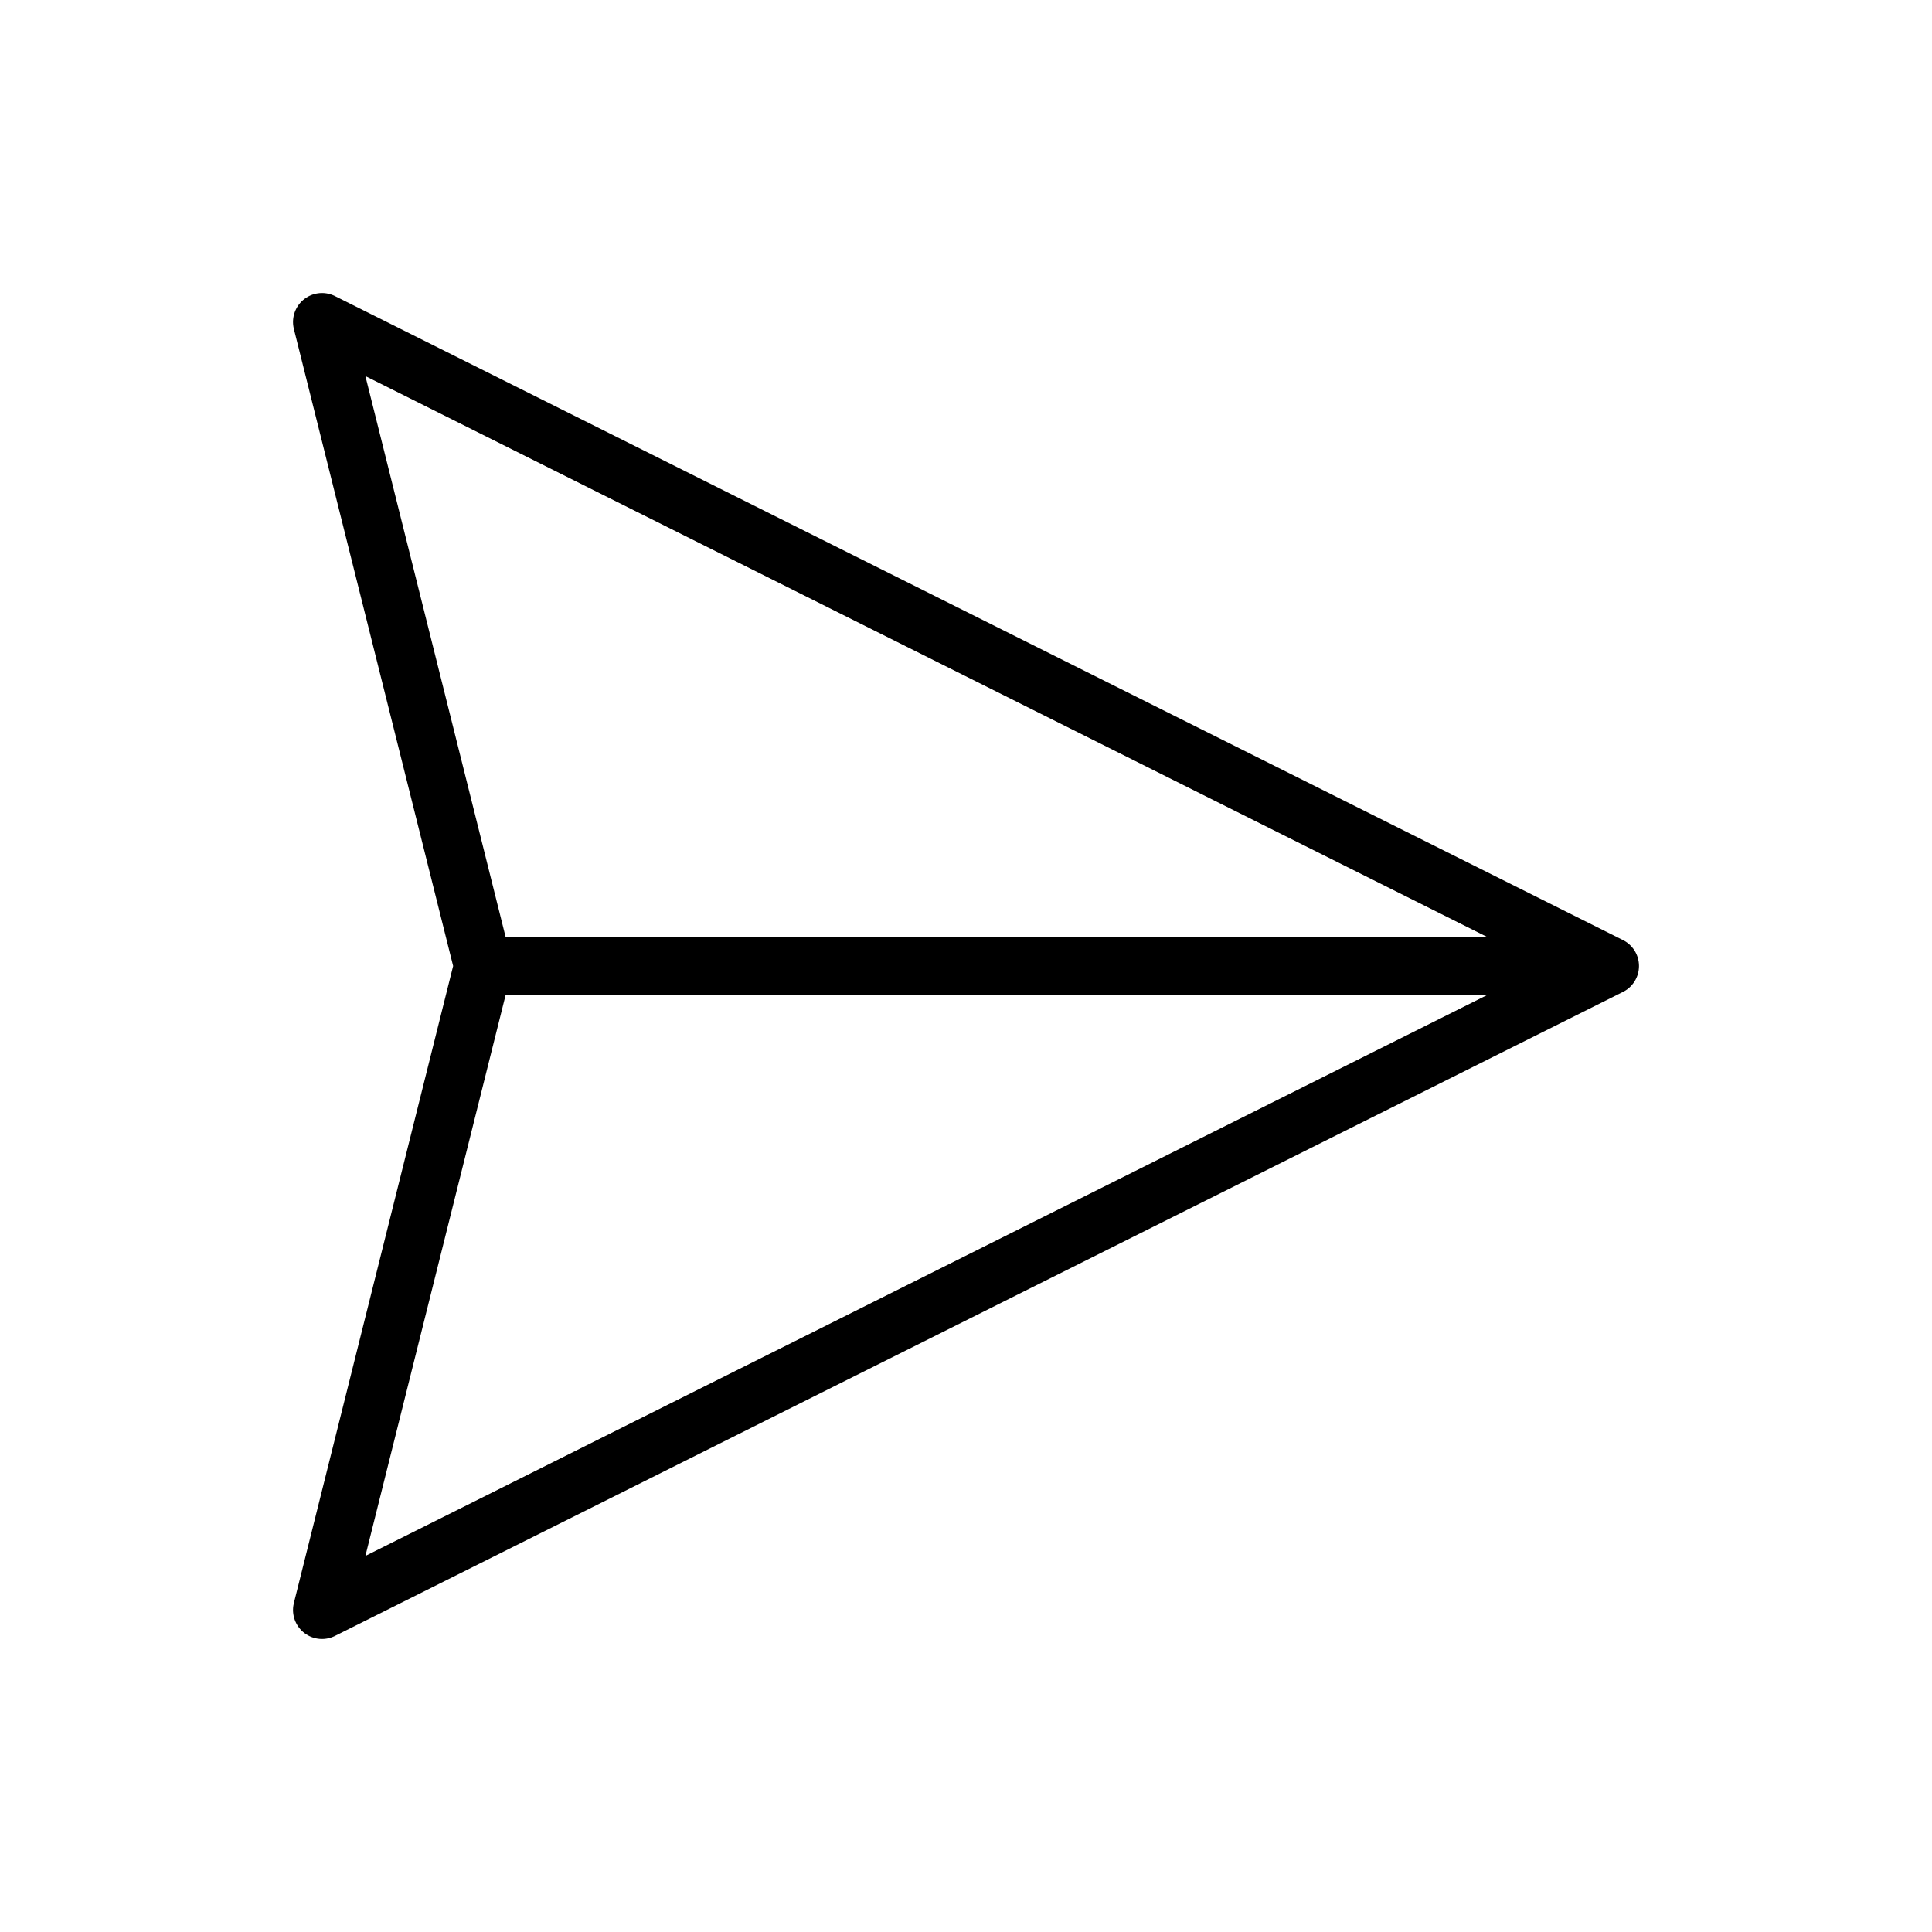
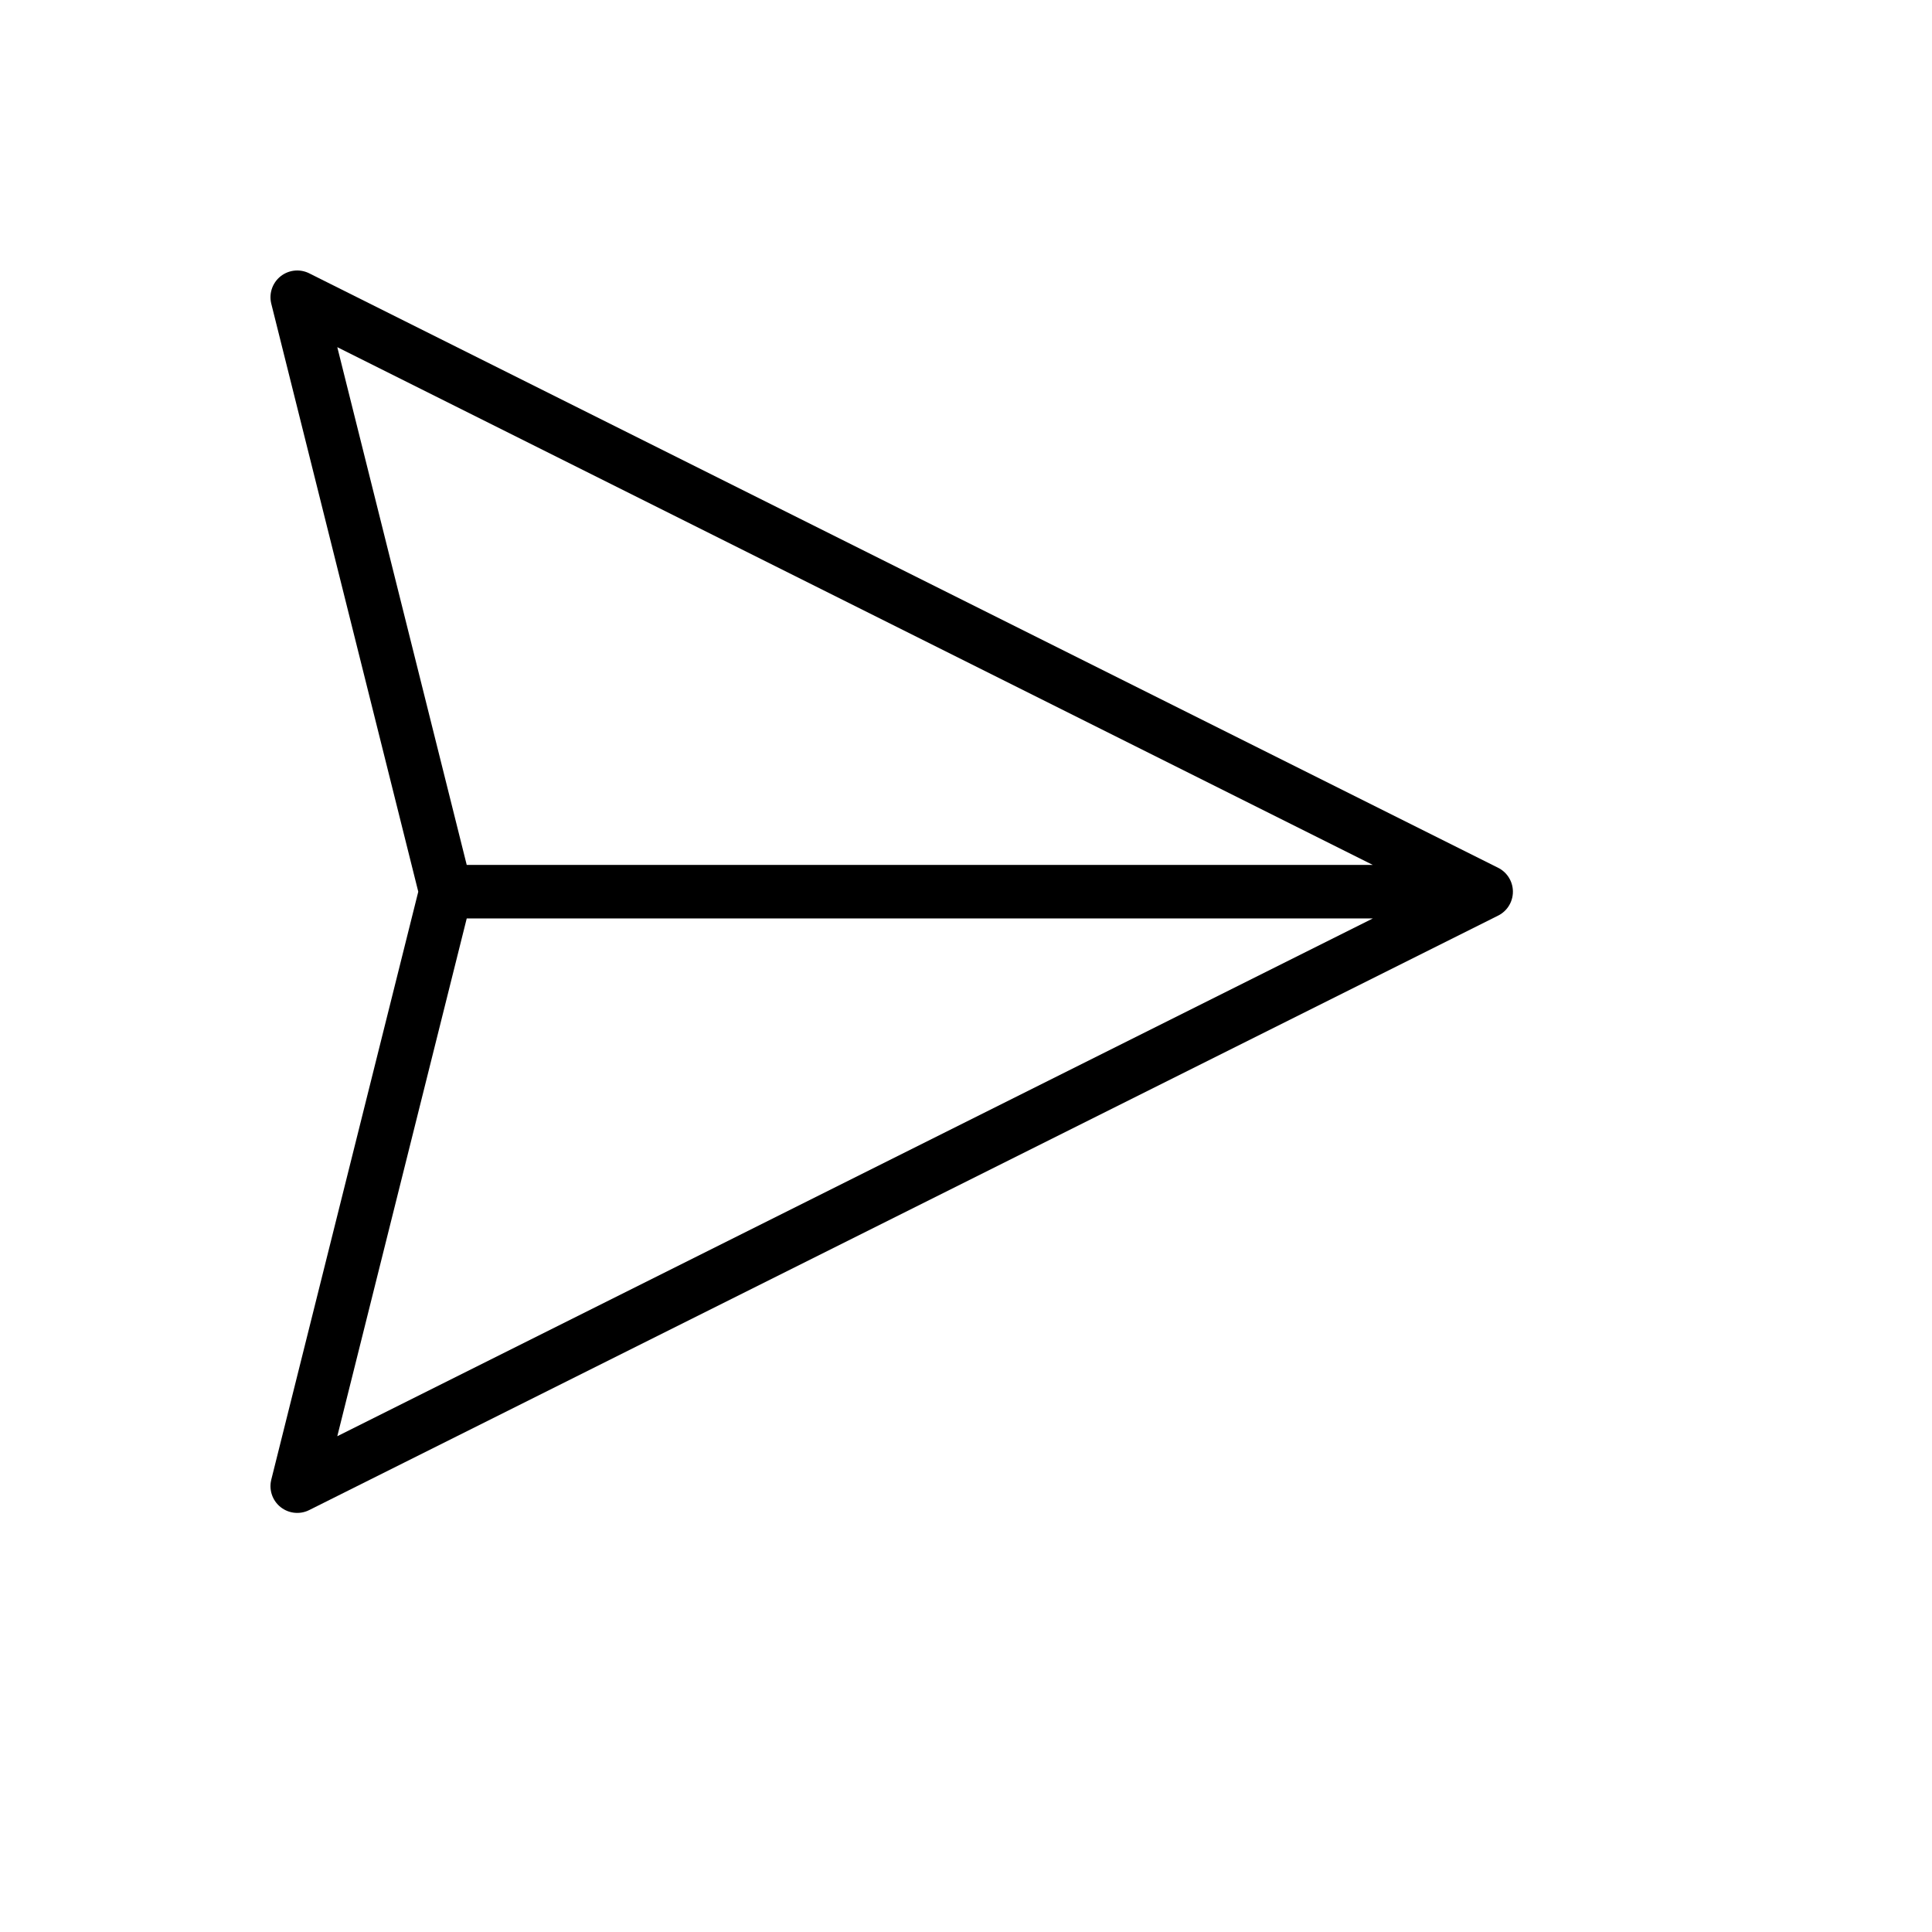
- <svg xmlns="http://www.w3.org/2000/svg" width="24px" height="24px" viewBox="0 0 24 24" fill="none">
+ <svg xmlns="http://www.w3.org/2000/svg" width="8px" height="8px" viewBox="0 0 26 26" fill="none">
  <g id="SVGRepo_bgCarrier" stroke-width="0" />
  <g id="SVGRepo_tracerCarrier" stroke-linecap="round" stroke-linejoin="round" />
  <g id="SVGRepo_iconCarrier">
    <path d="M20 12L4 4L6 12M20 12L4 20L6 12M20 12H6" stroke="#000000" stroke-width="0.72" stroke-linecap="round" stroke-linejoin="round" />
  </g>
</svg>
